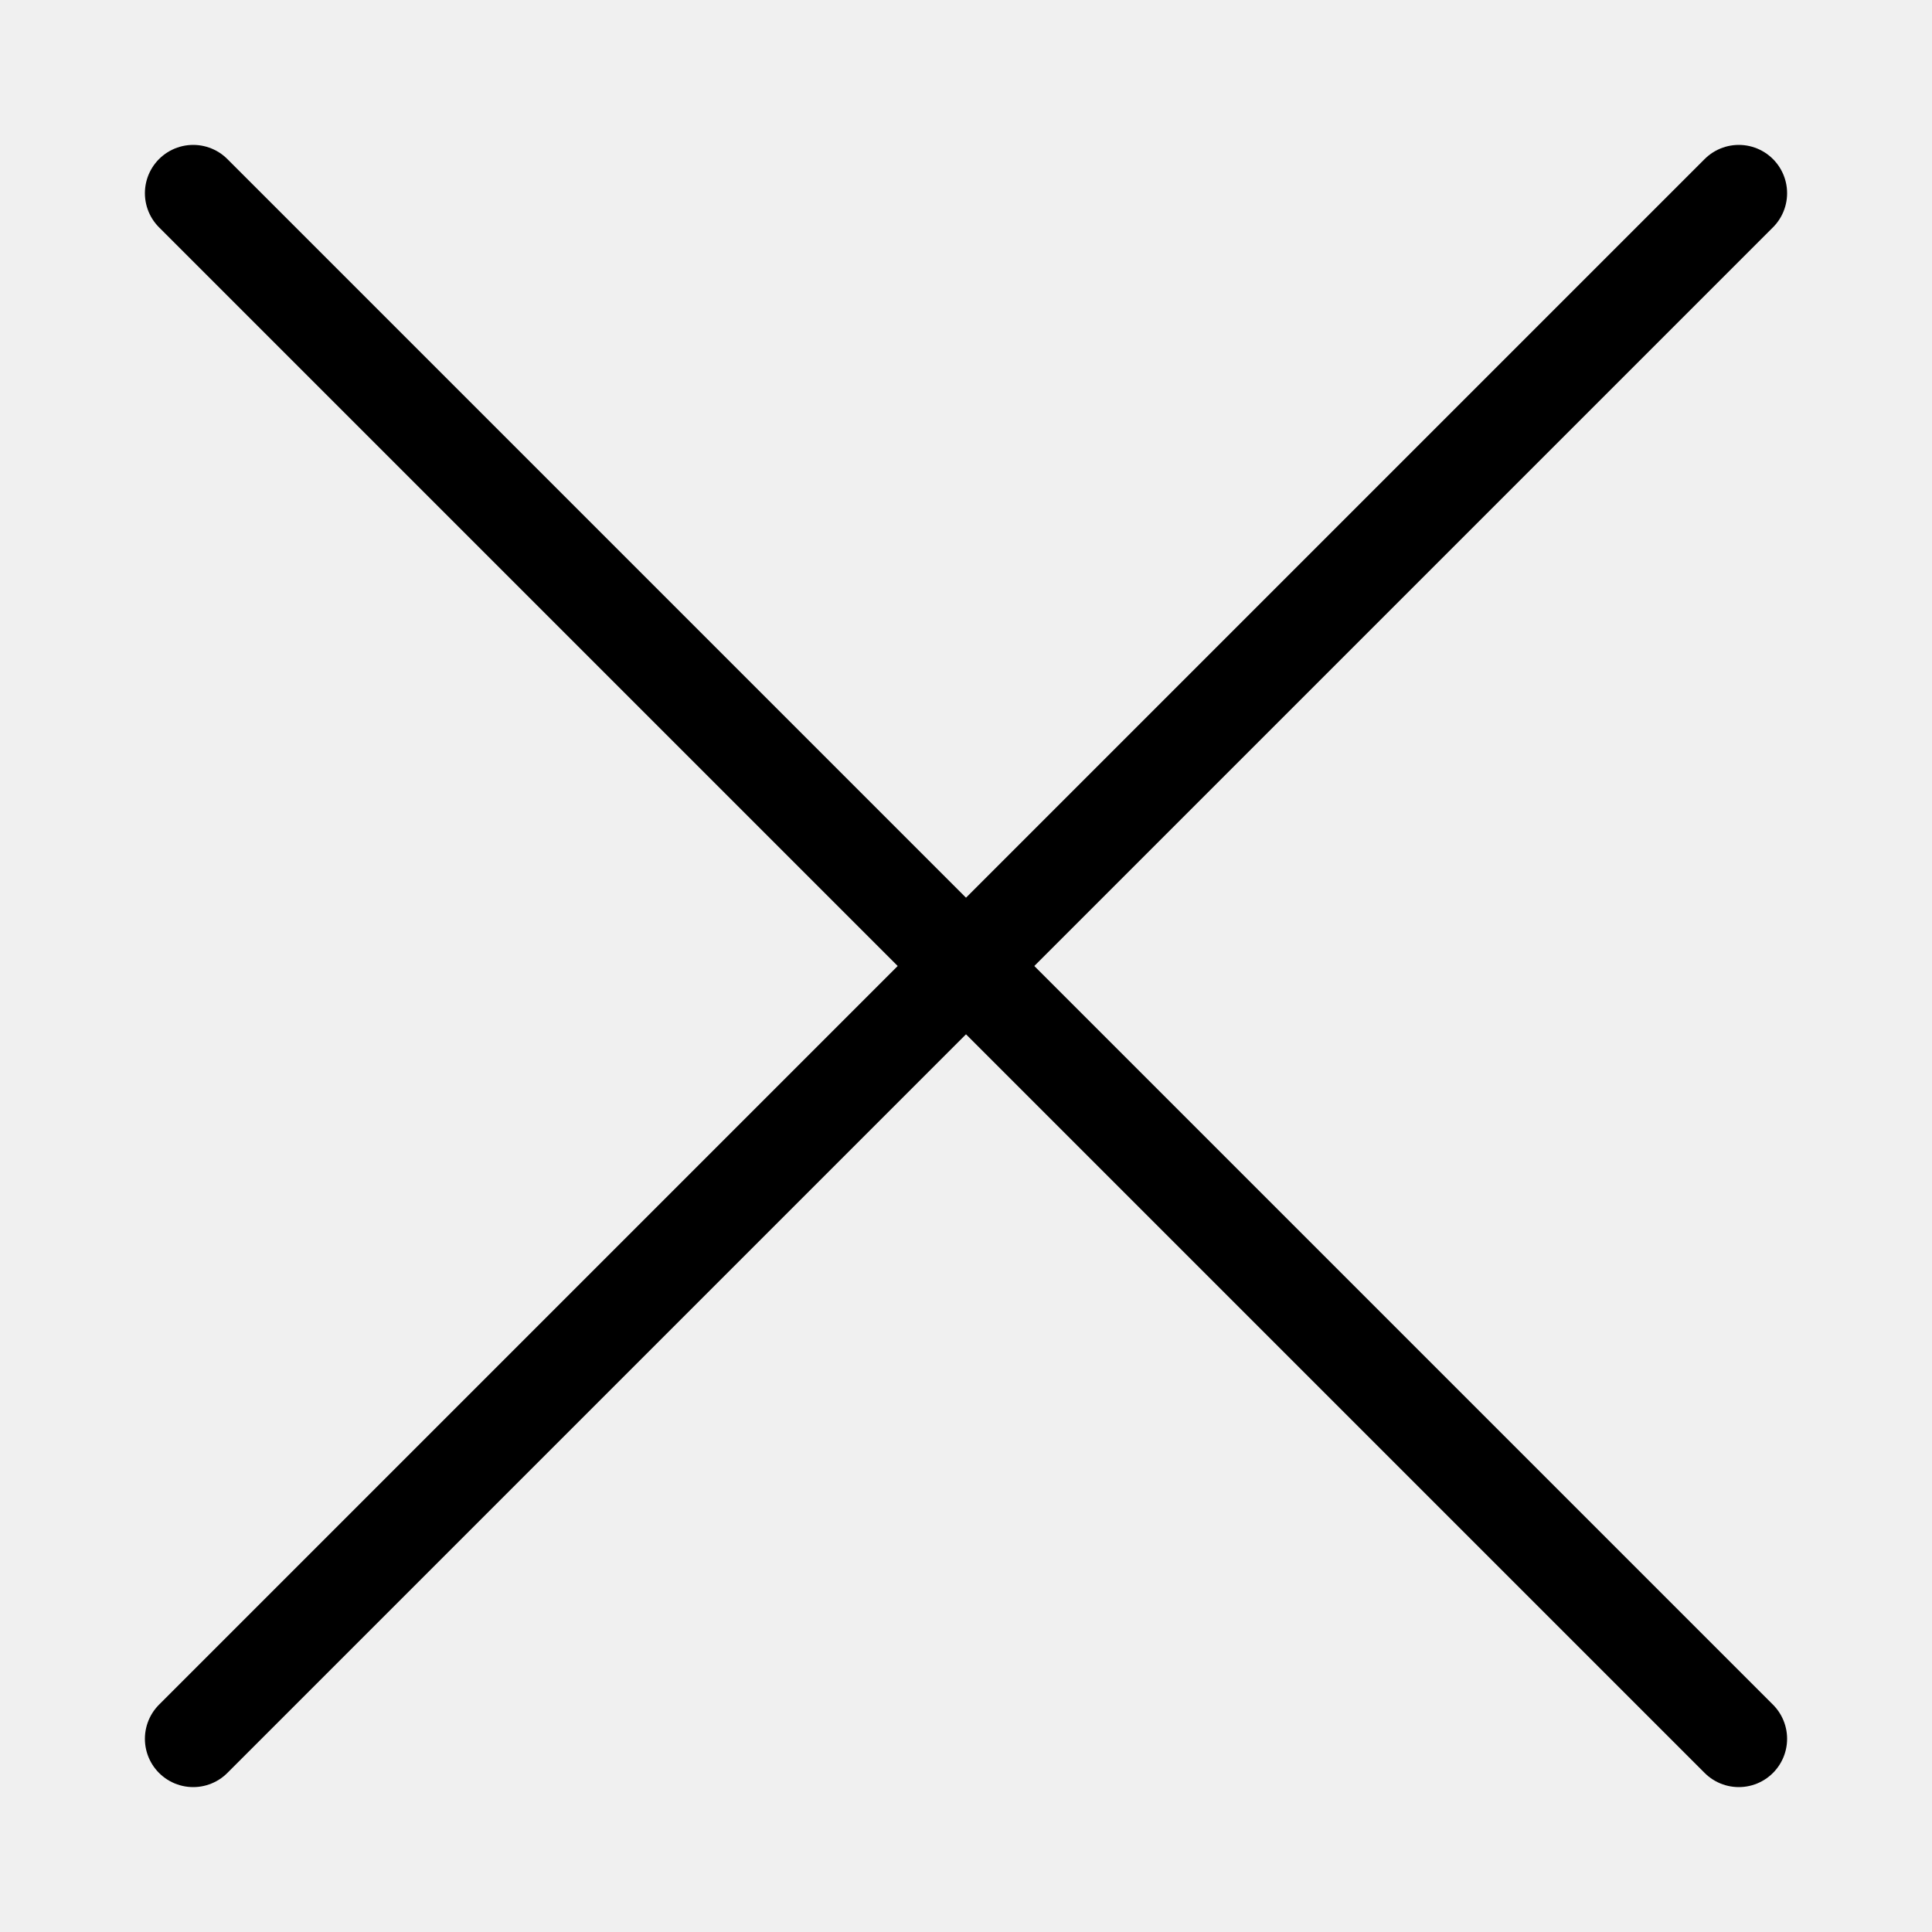
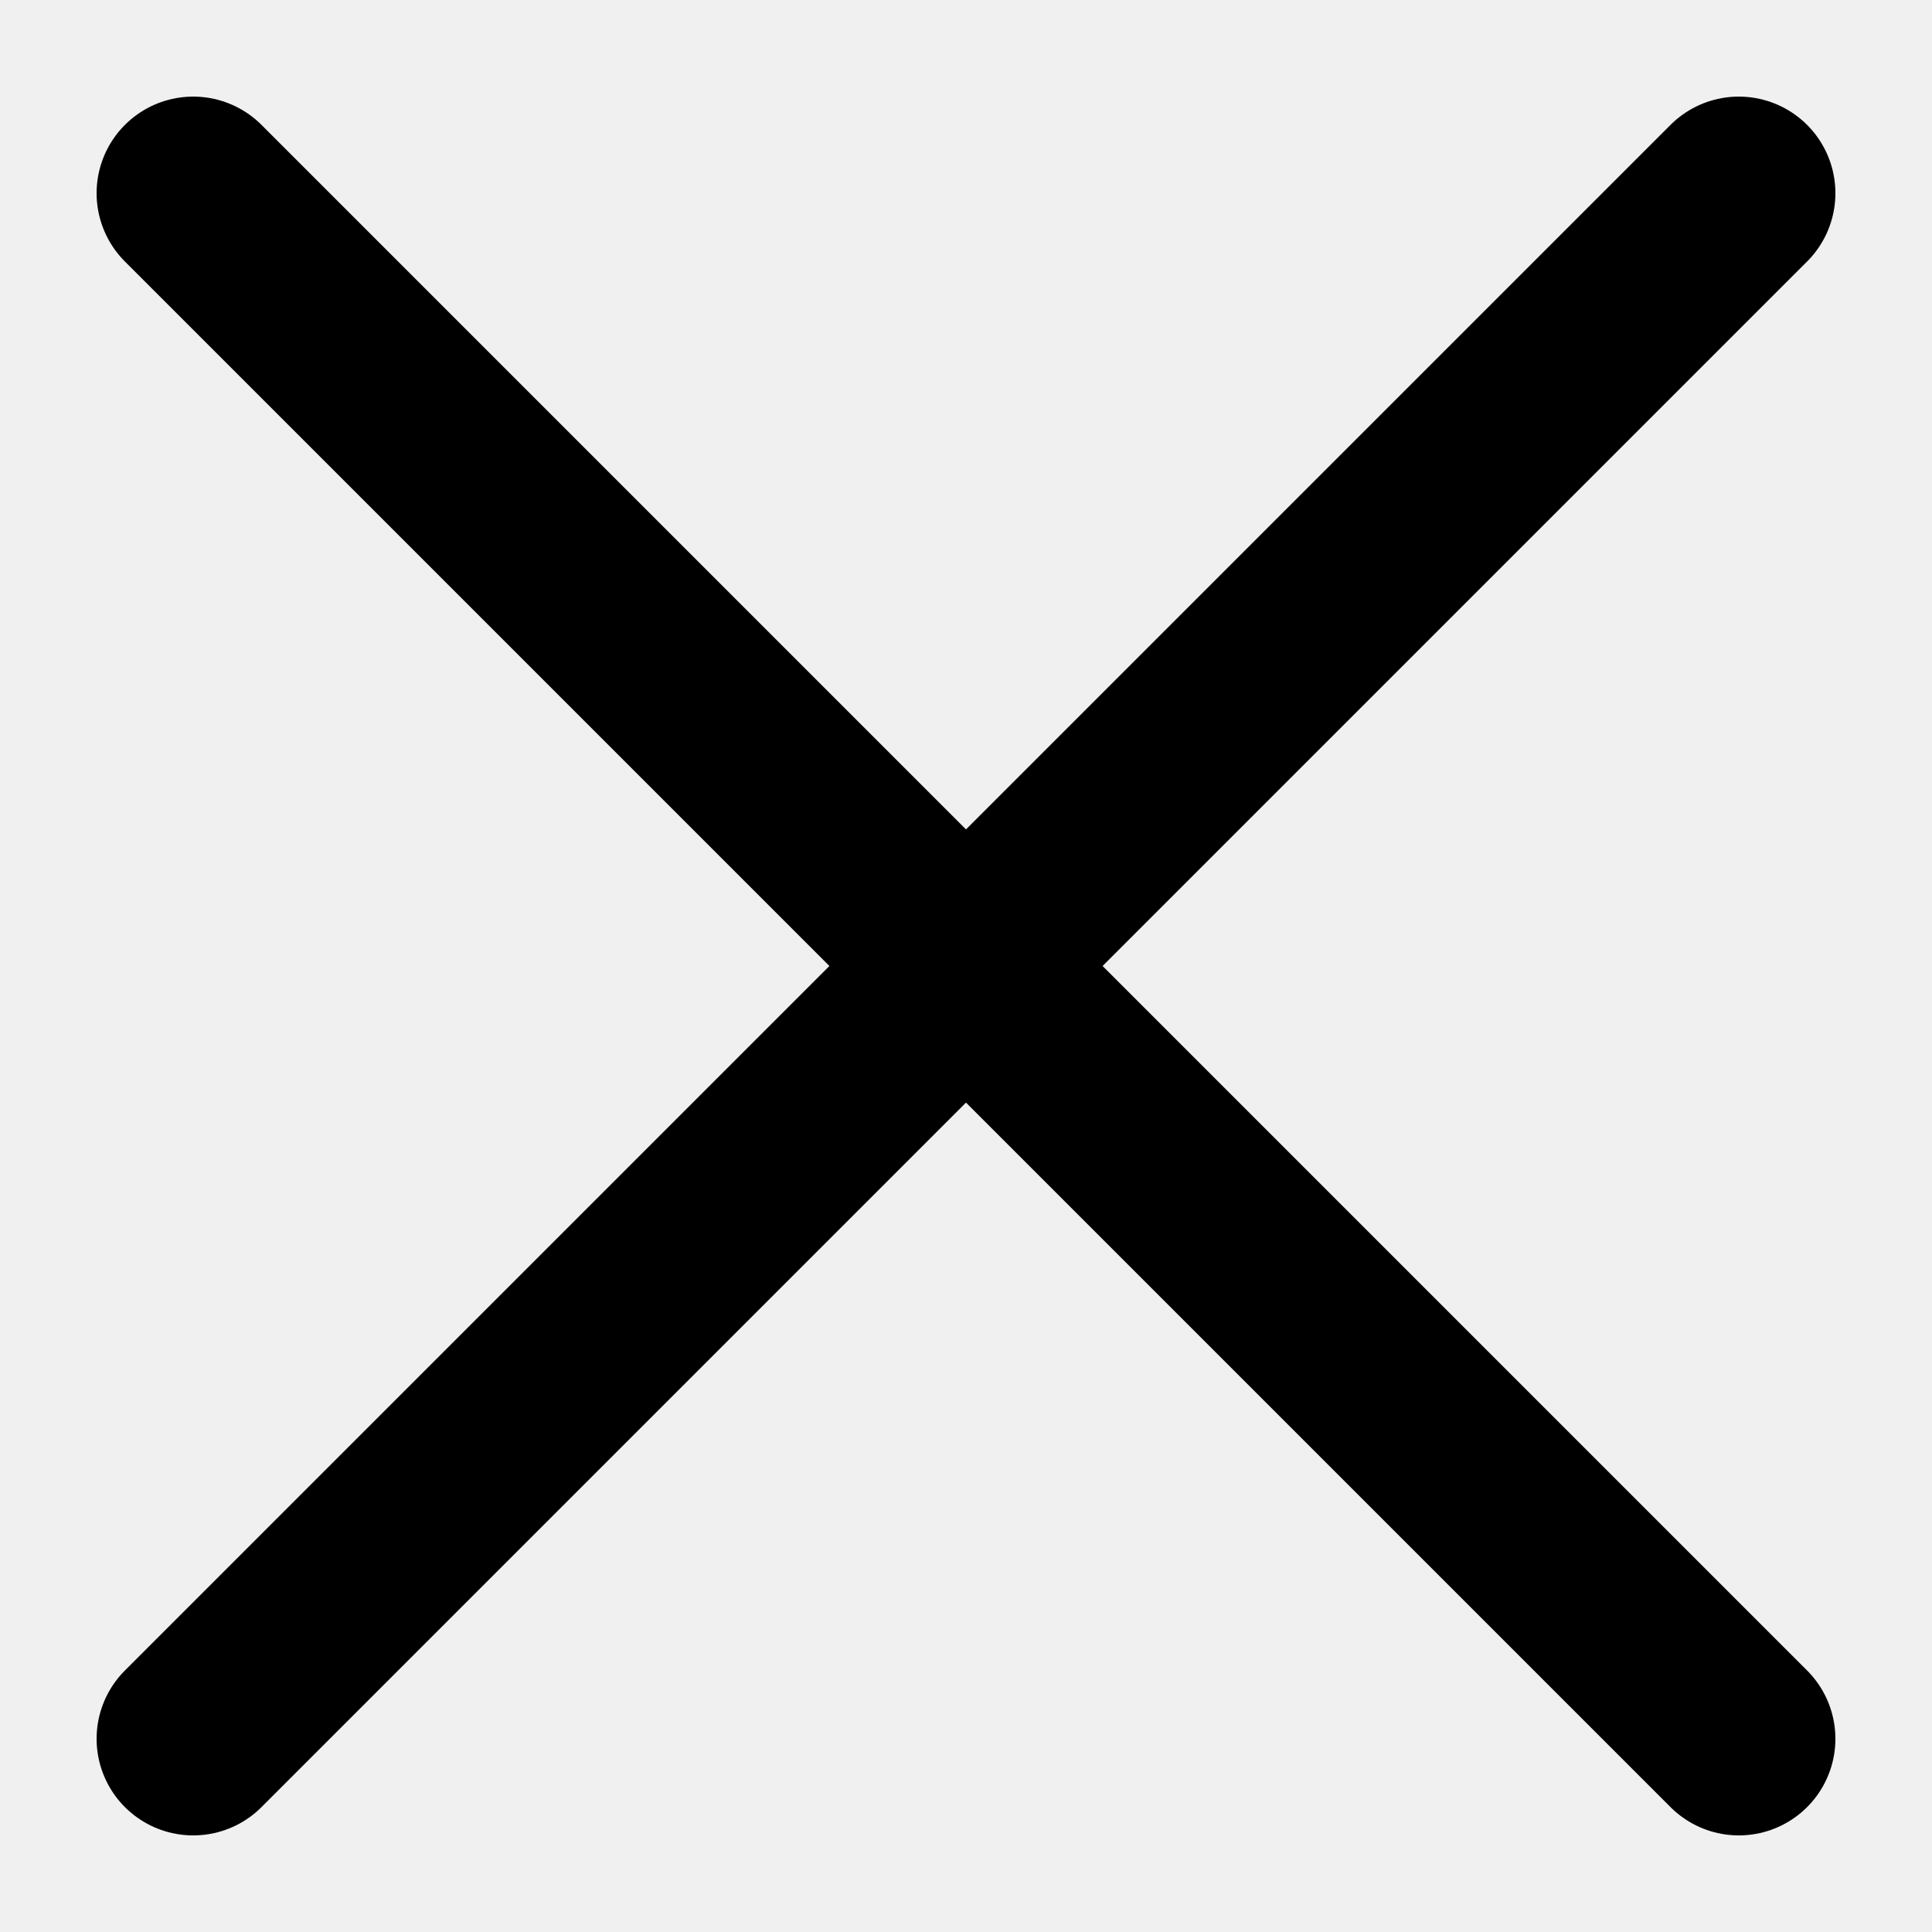
<svg xmlns="http://www.w3.org/2000/svg" viewBox="0 0 80 80">
-   <line x1="8" y1="8" x2="72" y2="72" fill="#fff" stroke="#000" stroke-linecap="round" stroke-linejoin="round" stroke-width="4" />
-   <line x1="8" y1="72" x2="72" y2="8" fill="#fff" stroke="#000" stroke-linecap="round" stroke-linejoin="round" stroke-width="4" />
+   <line x1="8" y1="8" x2="72" y2="72" fill="#fff" stroke="#000" stroke-linecap="round" stroke-linejoin="round" stroke-width="8" />
+   <line x1="8" y1="72" x2="72" y2="8" fill="#fff" stroke="#000" stroke-linecap="round" stroke-linejoin="round" stroke-width="8" />
</svg>
